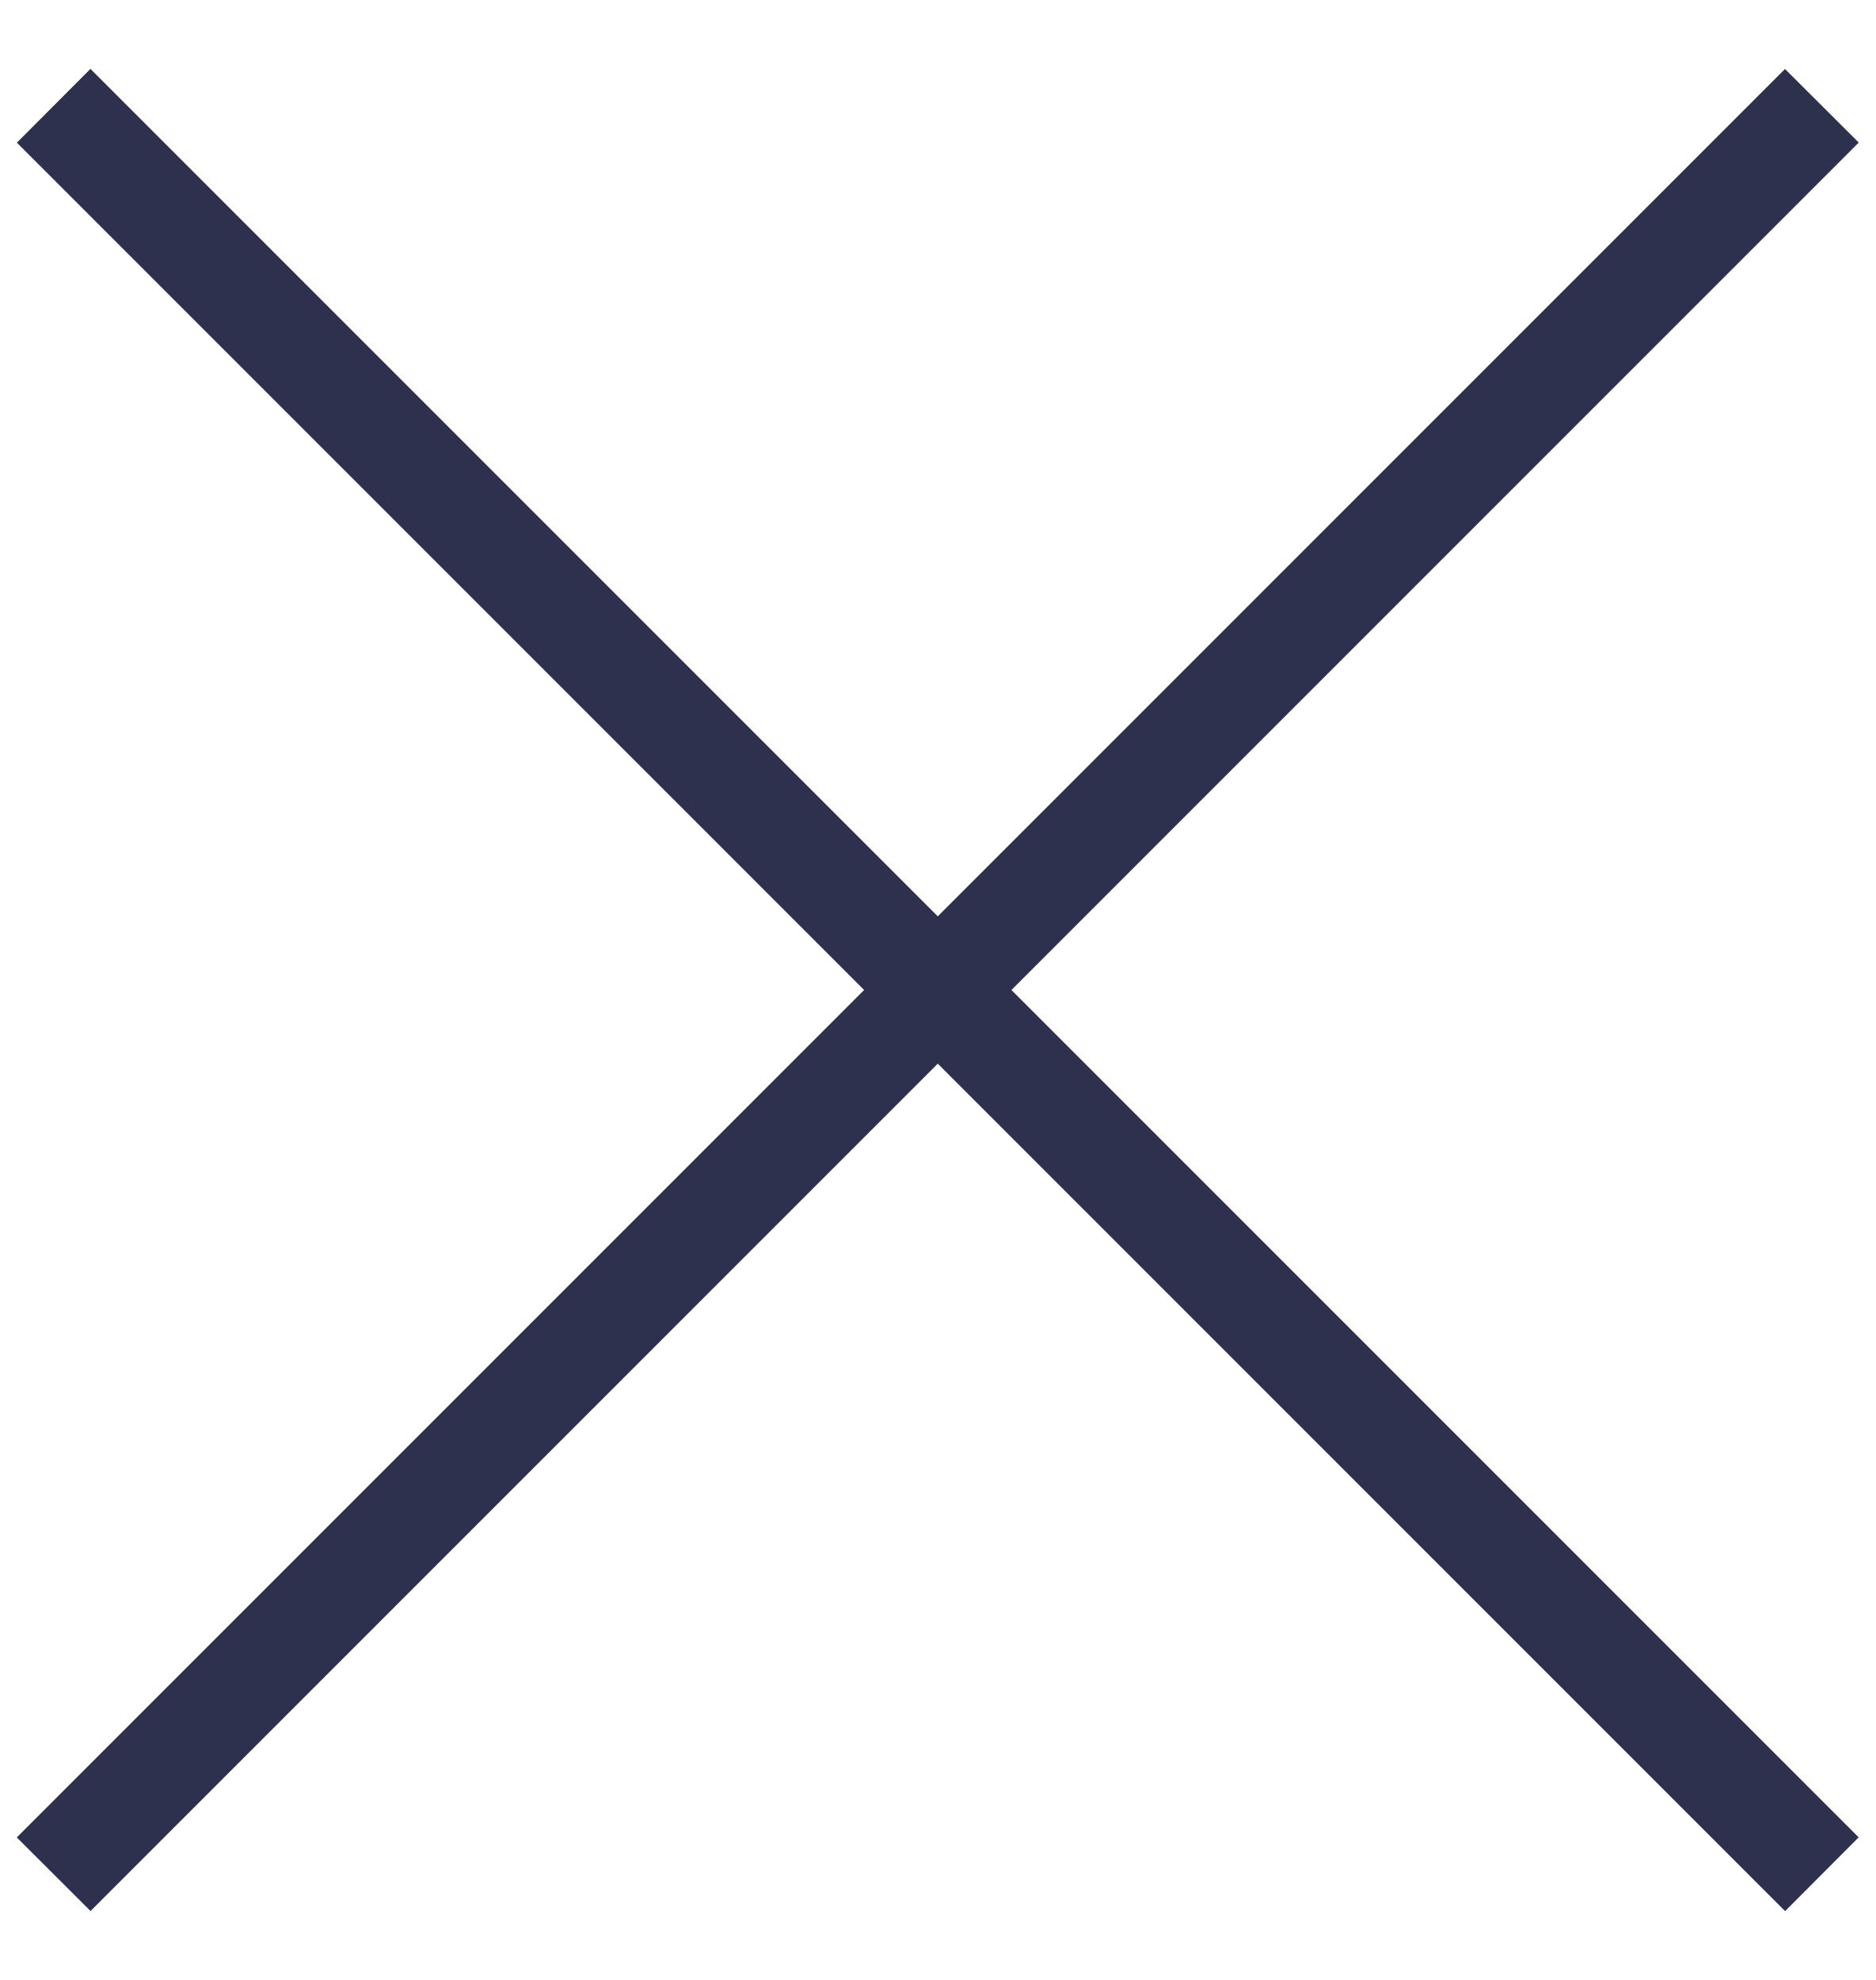
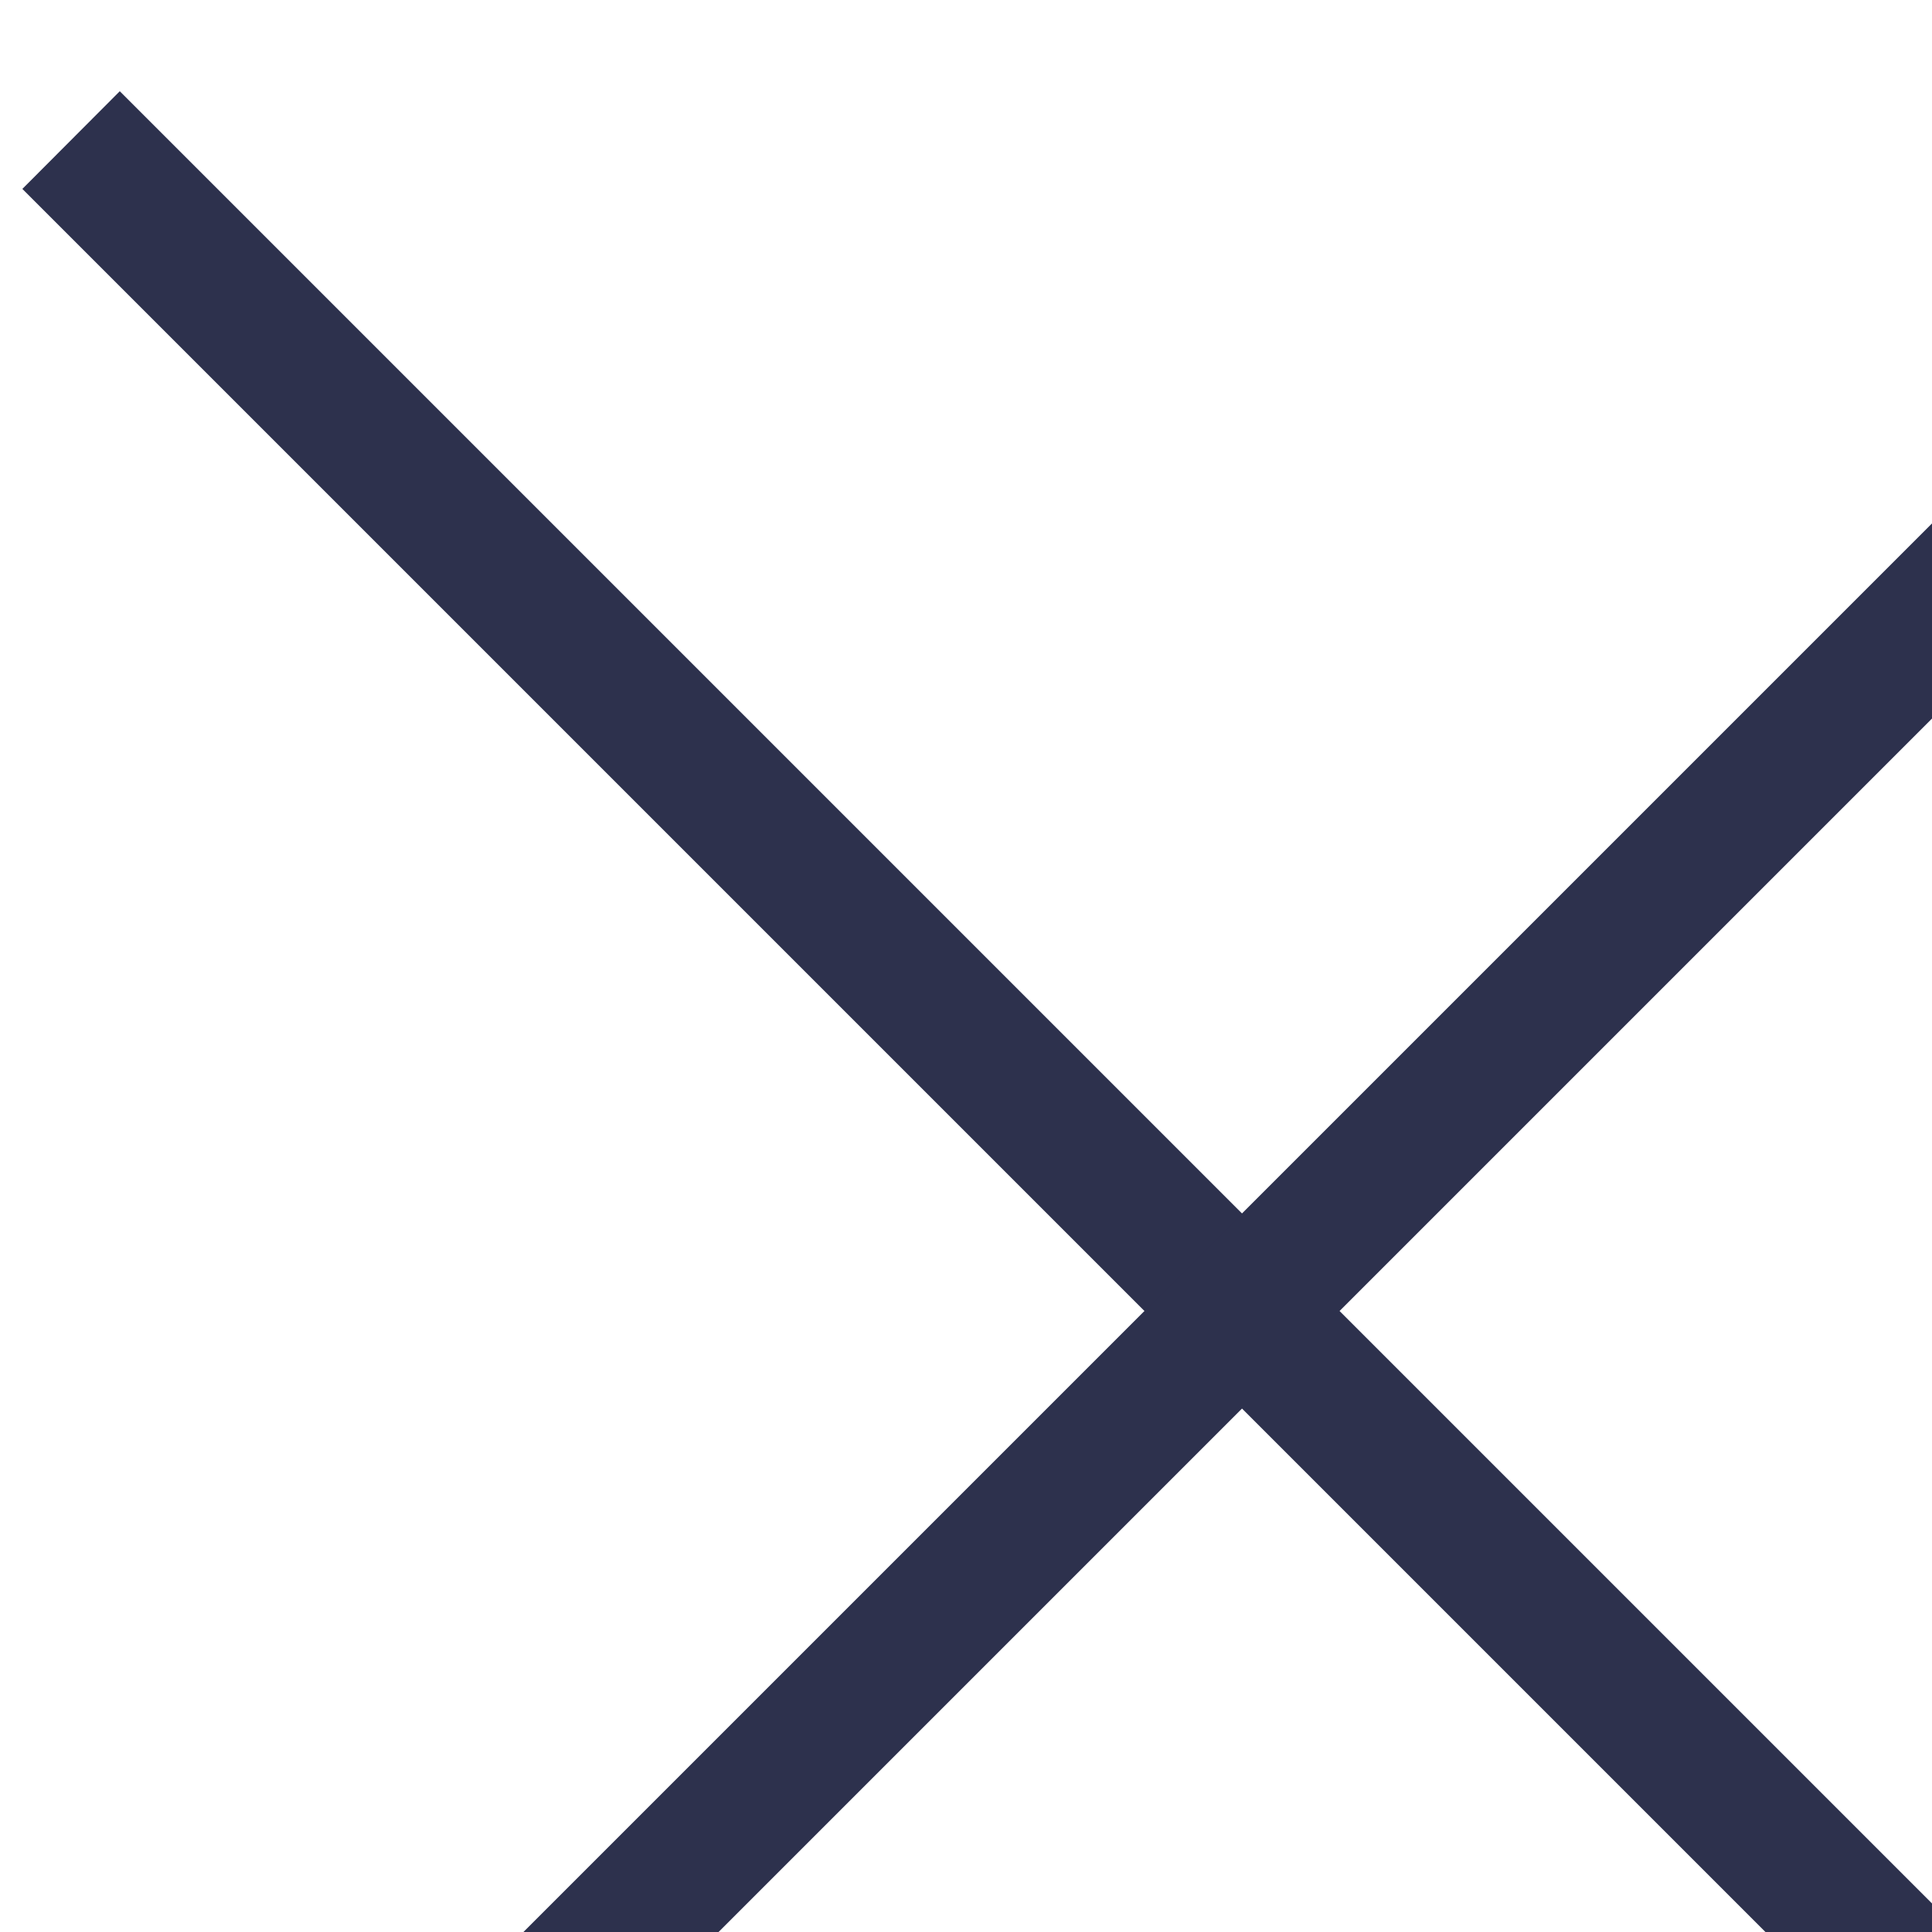
- <svg xmlns="http://www.w3.org/2000/svg" width="18" height="19">
+ <svg xmlns="http://www.w3.org/2000/svg" width="14" height="14">
  <g fill="#2D314D" fill-rule="evenodd">
    <path d="M.868.661l16.97 16.97-.706.708L.162 1.369z" />
    <path d="M.161 17.632L17.131.662l.708.706-16.97 16.97z" />
  </g>
</svg>
